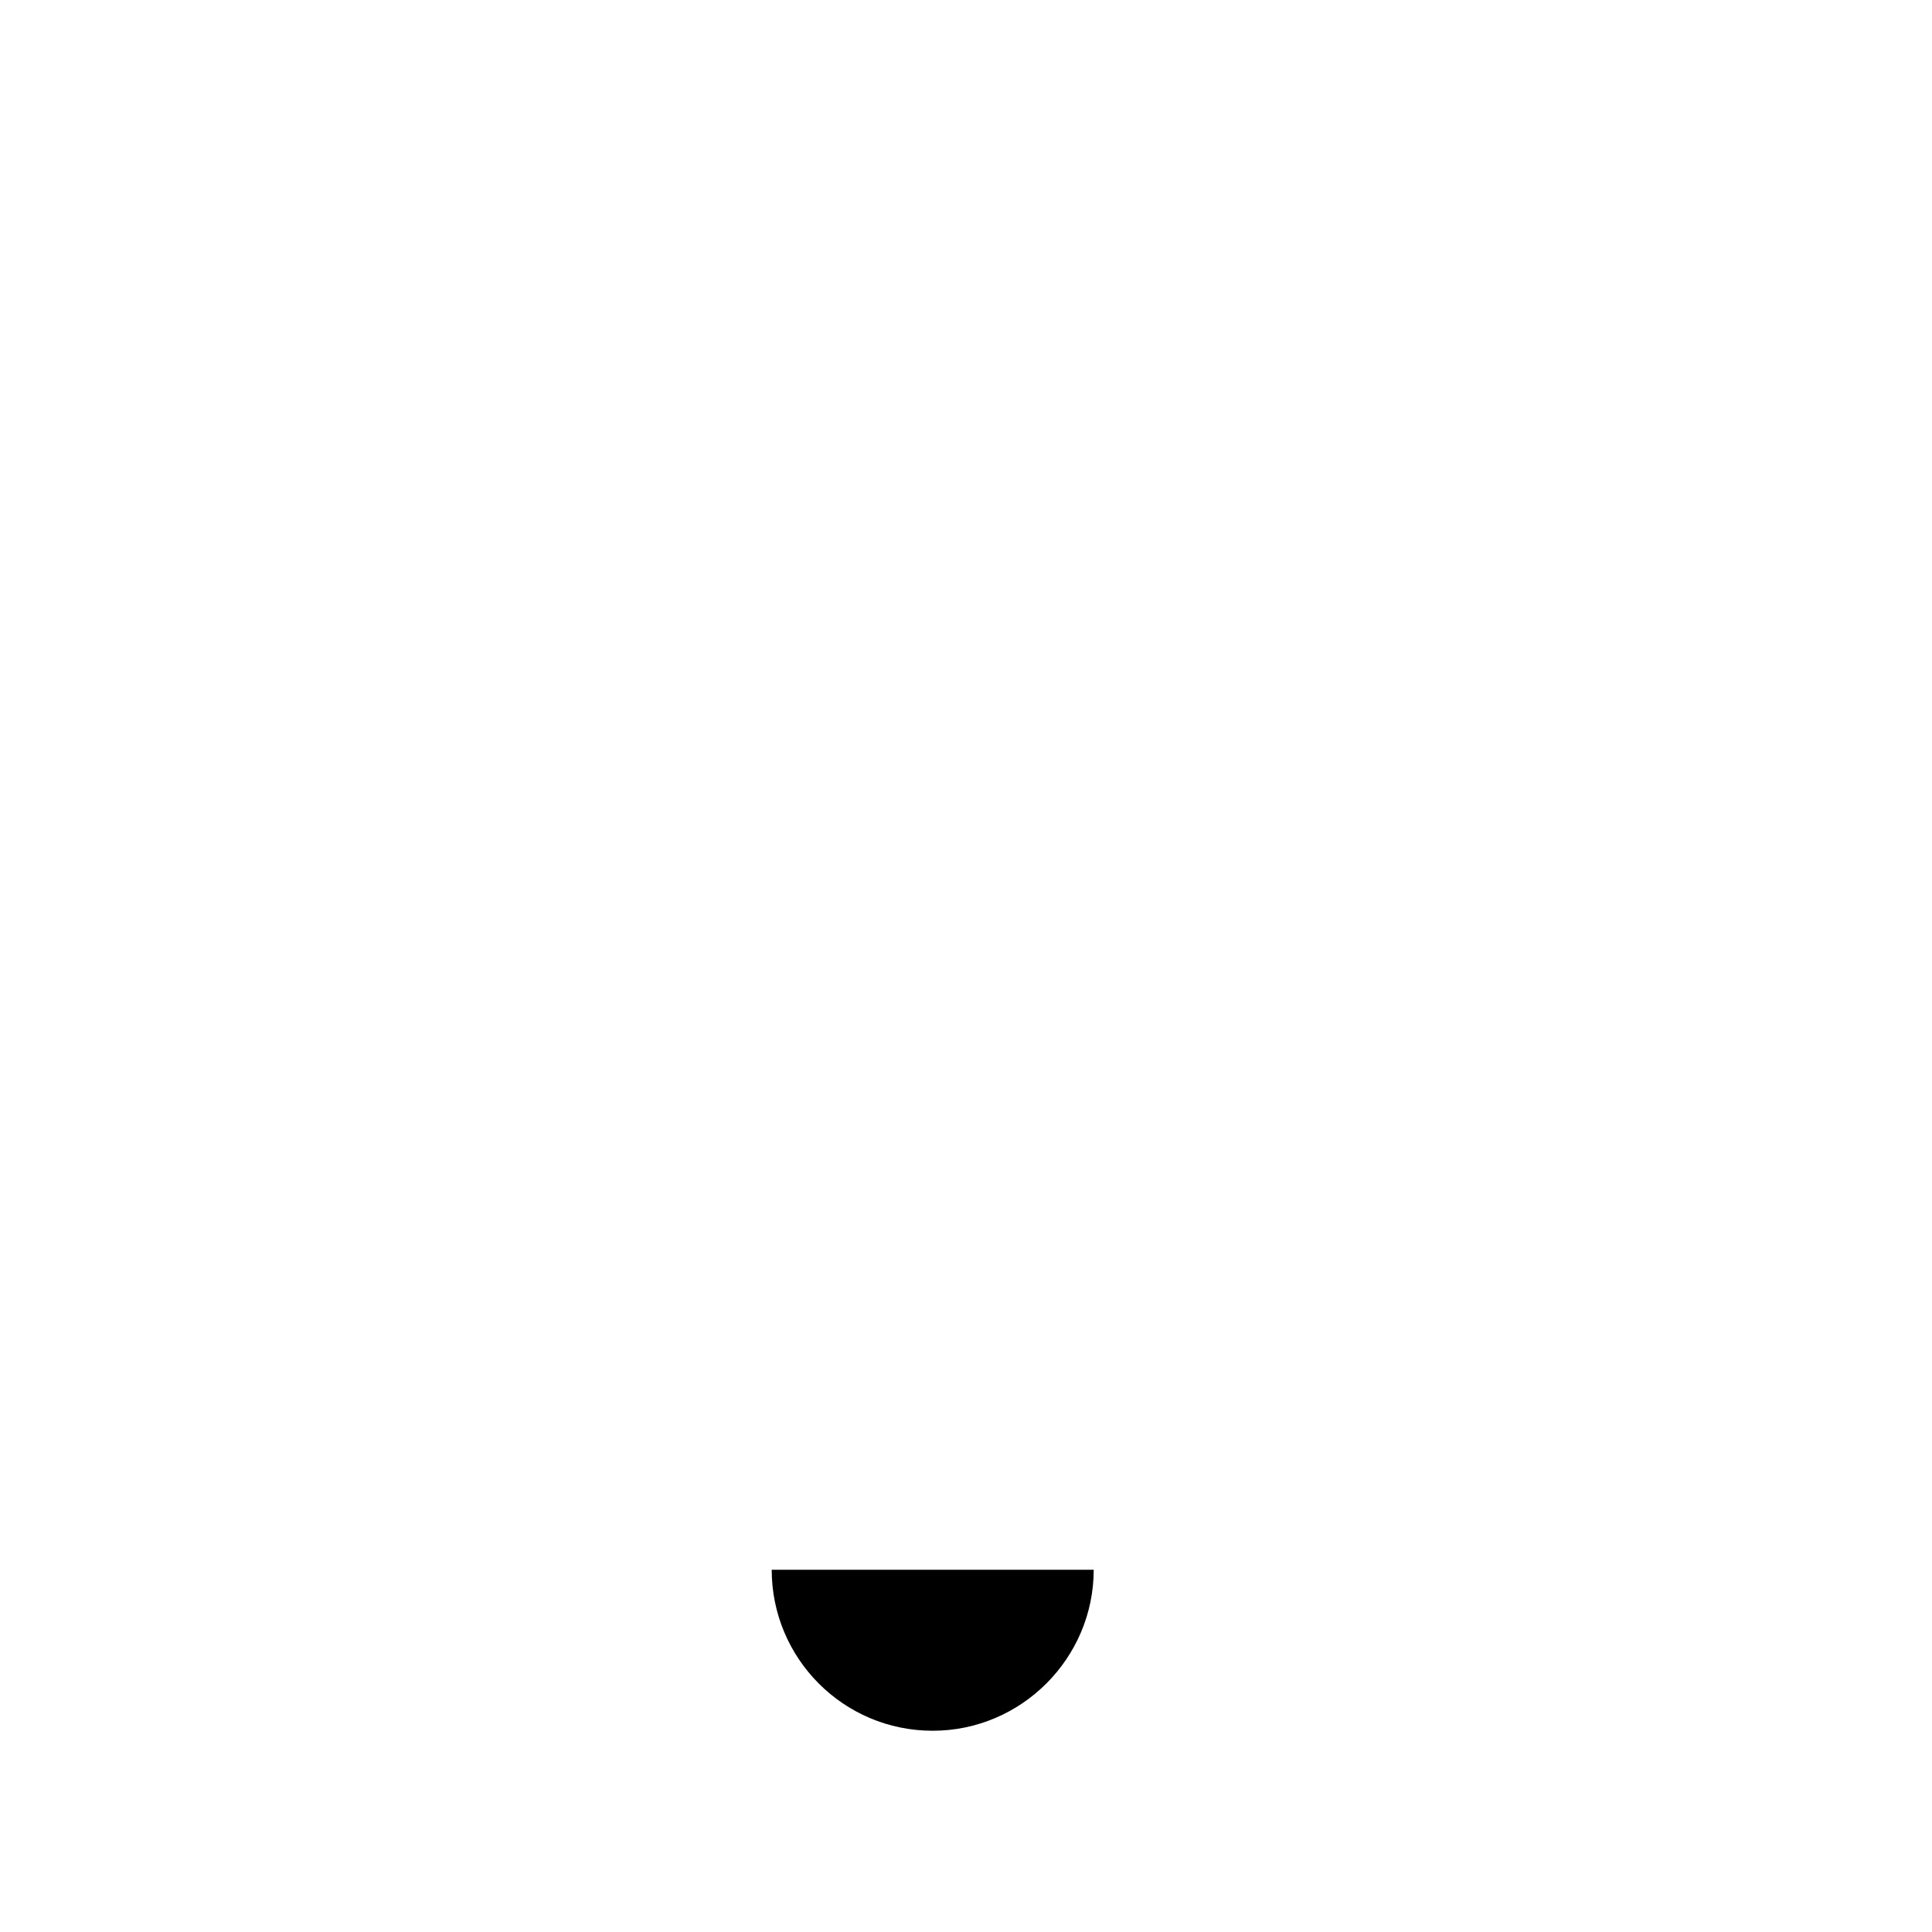
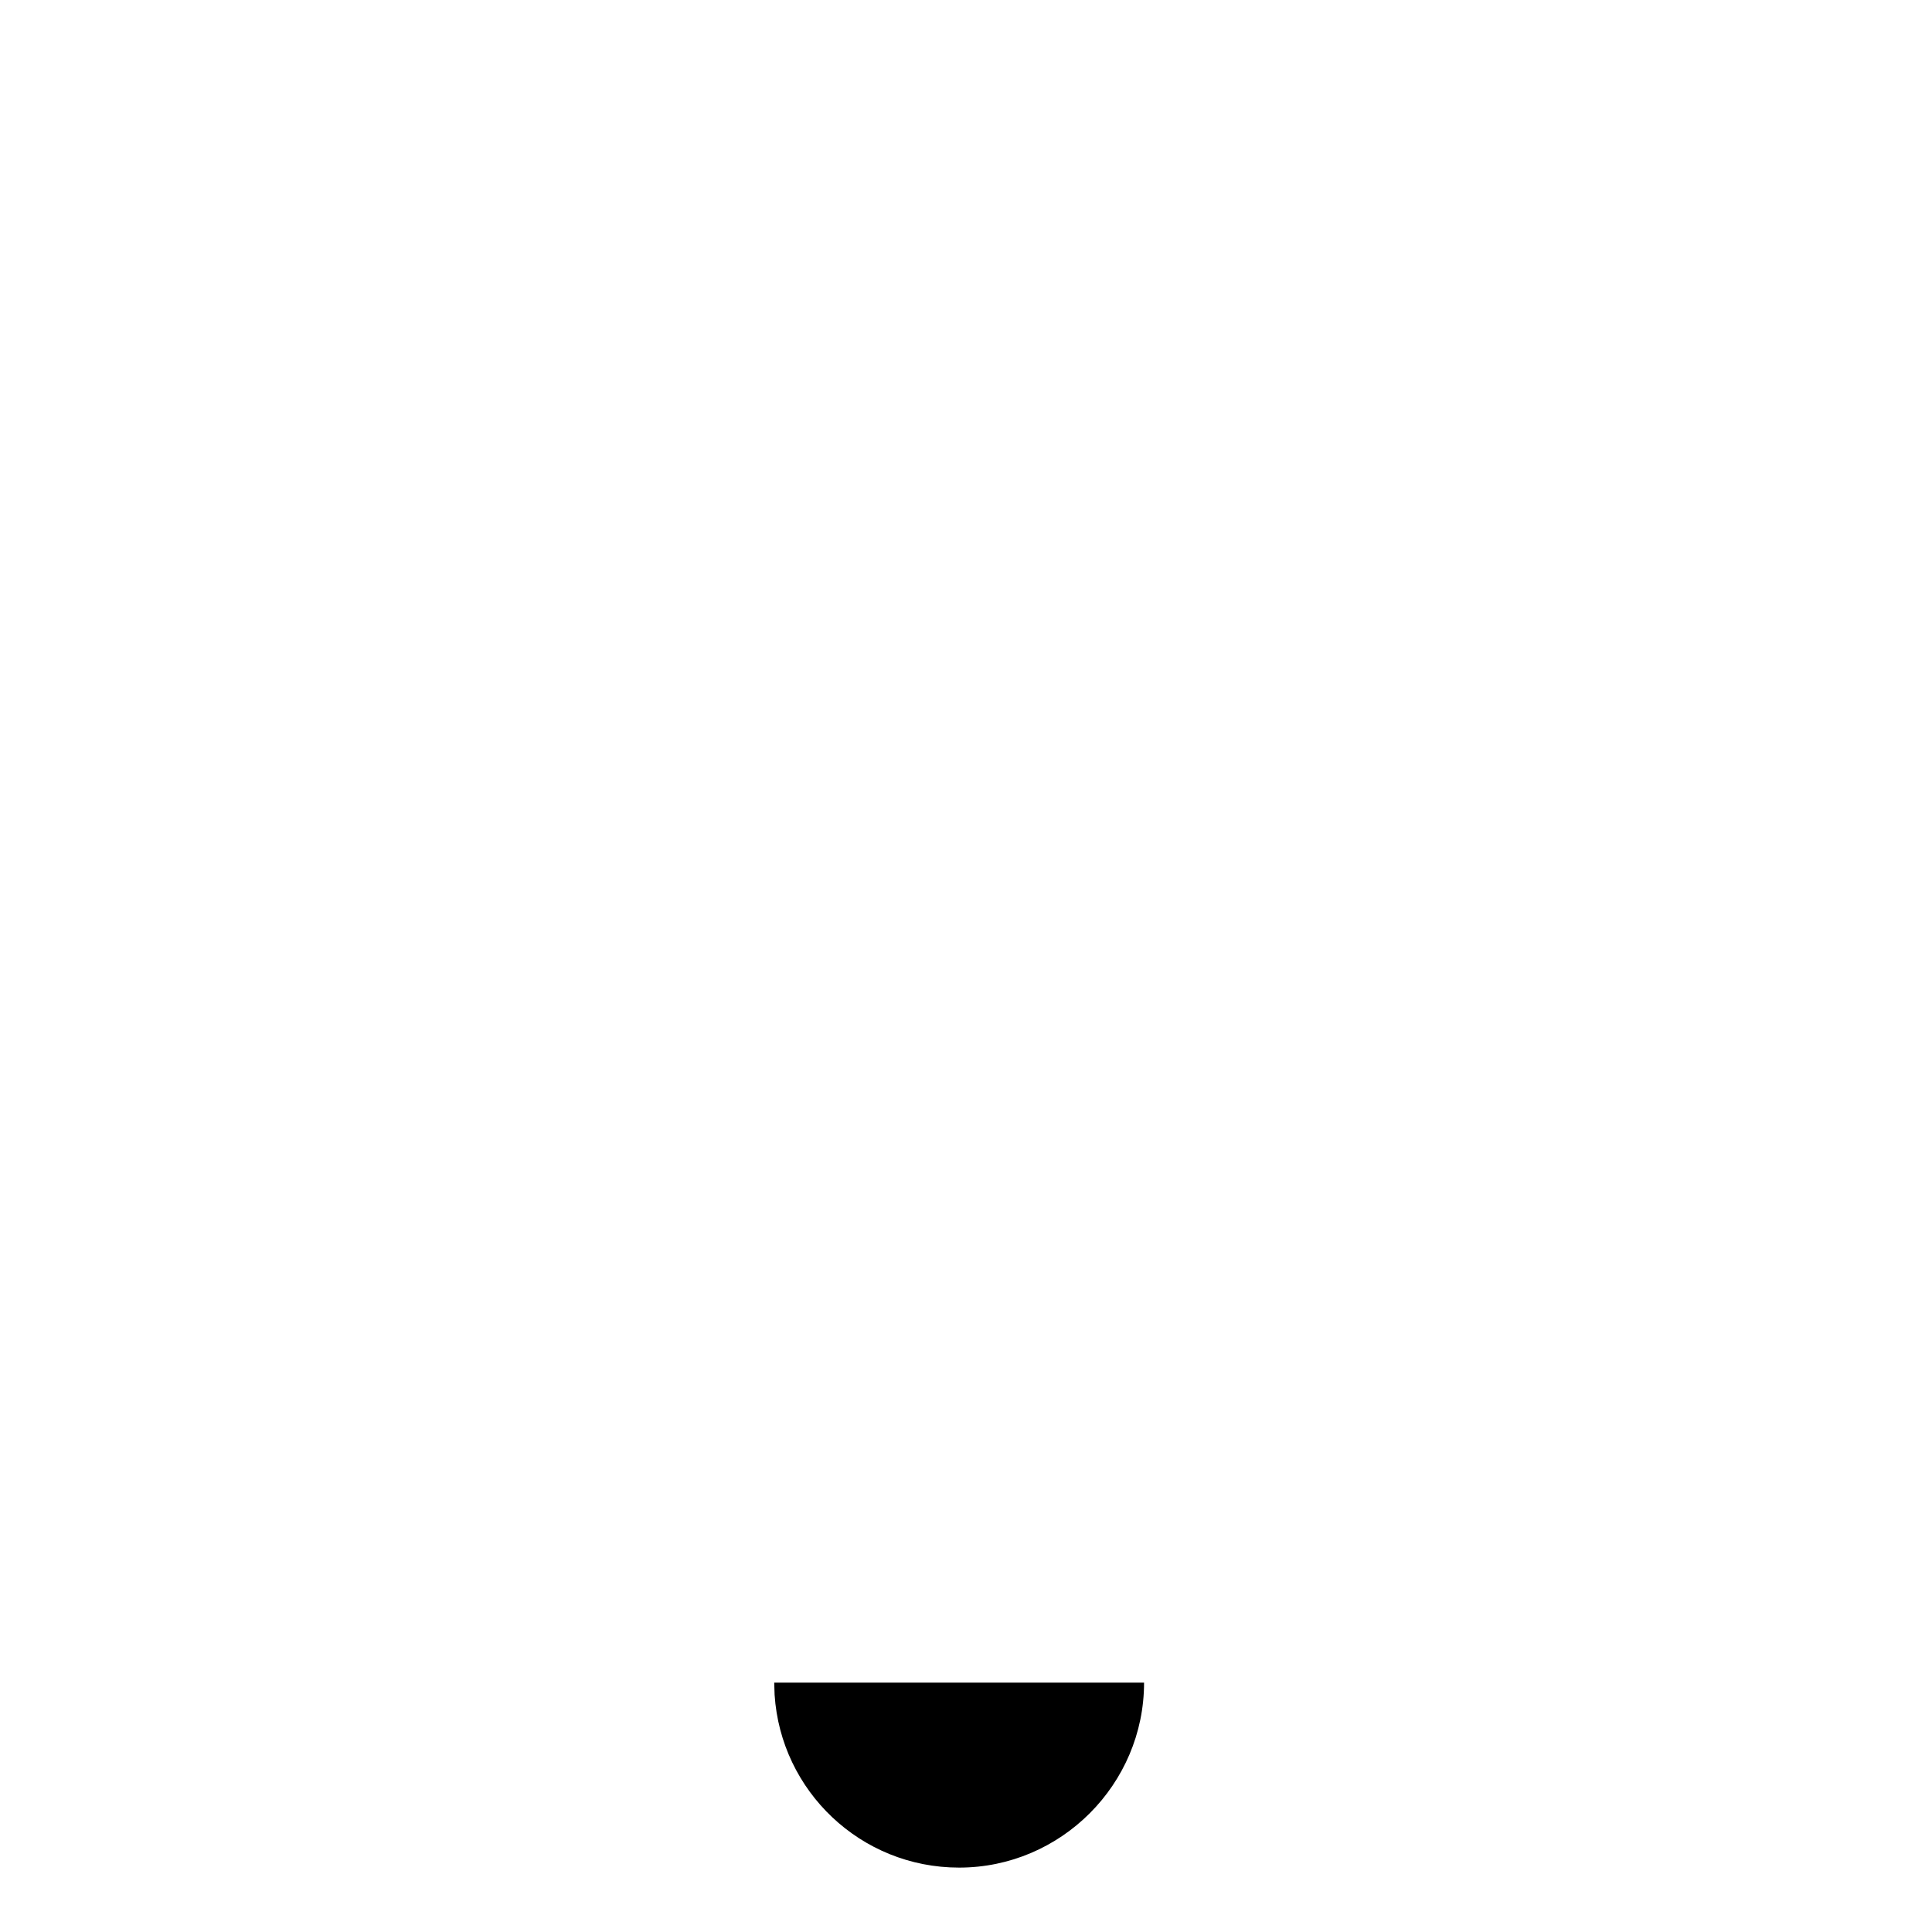
- <svg xmlns="http://www.w3.org/2000/svg" width="30" height="30" viewbox="0 0 30 30" code="80758" transform="">
-   <path d="M14.483 26.875C15.858 26.875 16.983 25.75 16.983 24.375L11.983 24.375C11.983 25.75 13.096 26.875 14.483 26.875Z" />
+ <svg xmlns="http://www.w3.org/2000/svg" width="30" height="30" viewbox="0 0 30 30" code="81141" transform="">
+   <path d="M12.022 26.128L17.765 26.128C17.765 27.708 16.473 29 14.893 29 13.363 29 12.124 27.809 12.028 26.316L12.022 26.128 17.765 26.128 12.022 26.128Z" />
</svg>
